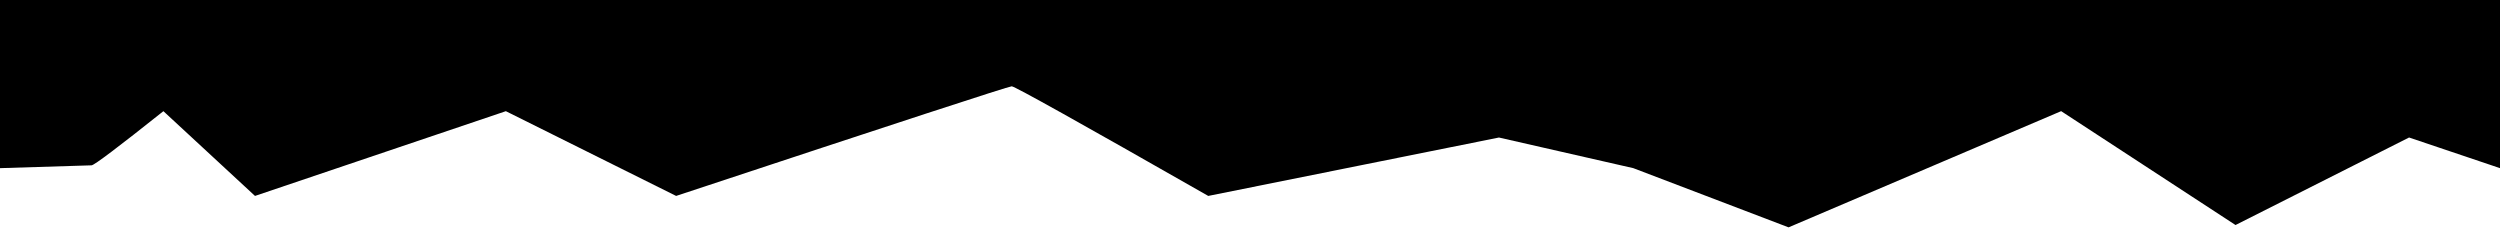
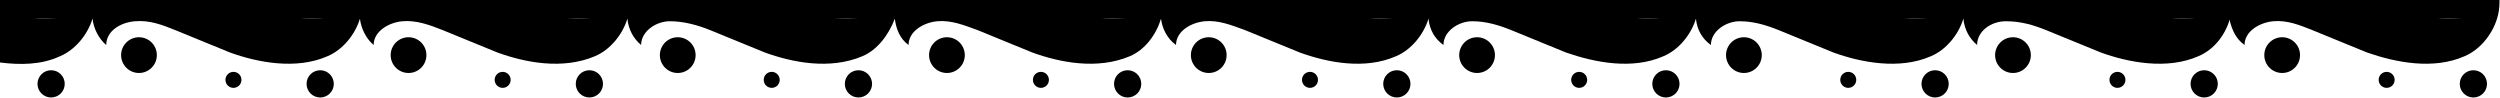
- <svg xmlns="http://www.w3.org/2000/svg" viewBox="0 0 1000 100" preserveAspectRatio="none">
-   <path d="M0,0v67.26c23.39-0.76,35.6-1.13,36.62-1.13s10.6-7.22,28.74-21.66L102,78.37l100.34-33.9l68.11,33.9  c88.34-29.23,133.09-43.85,134.24-43.85c1.15,0,27.35,14.62,78.61,43.85l116.28-23.36l53.74,12.25l62.11,23.68l109.03-46.48  l69.75,45.55L963.63,55L1000,67.26V0H0z" />
+ <svg xmlns="http://www.w3.org/2000/svg" preserveAspectRatio="xMidYMax slice" viewBox="0 0 2000.4 78">
+   <g fill="%23fbd8c2">
+     <path d="M1786 0h125c11 6 21 11 33 13a63 63 0 0012 2 58 58 0 007 0 62 62 0 009-1c9-2 20-7 26-14h2v2a44 44 0 01-2 13c-4 13-14 25-26 30-25 11-55 5-78-3l-44-18c-10-4-20-8-31-7s-23 8-23 19c-7-5-10-12-12-20v-1a36 36 0 012-15z" />
+     <path d="M1572 0h126c10 6 21 11 33 13a63 63 0 0012 2 58 58 0 006 0 62 62 0 0010-1c8-2 19-7 25-14h3a43 43 0 01-2 15l-1 1c-4 13-13 24-25 29-25 11-56 5-78-3l-44-18c-10-4-20-7-32-7s-23 8-23 19c-6-5-10-12-11-21a36 36 0 011-15z" />
+     <path d="M1359 0h125c10 6 21 11 33 13a63 63 0 0012 2 58 58 0 006 0 62 62 0 0010-1c8-2 20-7 25-14h3a43 43 0 01-2 15c-4 13-14 25-26 30-25 11-56 5-78-3l-44-18c-10-4-20-7-31-7s-23 8-23 19c-7-5-11-12-12-21a36 36 0 012-15z" />
+     <path d="M1145 0h125c11 6 21 11 33 13a63 63 0 0012 2 58 58 0 006 0 62 62 0 0010-1c9-2 20-7 26-14h2a43 43 0 01-2 15c-4 13-14 25-26 30-25 11-55 5-78-3l-44-18c-10-4-20-7-31-7s-23 8-23 19c-7-5-11-12-12-21a36 36 0 012-15z" />
+     <path d="M931 0h125c11 6 21 11 33 13a63 63 0 0012 2 58 58 0 007 0 62 62 0 009-1c9-2 20-7 26-14h2a44 44 0 01-2 15c-4 13-14 25-26 30-25 11-55 5-77-3l-44-18c-11-4-21-8-32-7s-23 8-23 19c-7-5-11-13-12-21a36 36 0 012-15z" />
+     <path d="M717 0h125c11 6 22 11 33 13a63 63 0 0012 2 58 58 0 007 0 62 62 0 009-1c9-2 20-7 26-14h3a43 43 0 01-3 15c-4 13-13 25-25 30-26 11-56 5-78-3l-44-18c-11-4-21-8-32-7s-23 8-23 19c-7-5-10-13-11-21a36 36 0 011-15z" />
+     <path d="M503 0h125c11 6 22 11 33 13a62 62 0 0013 2 58 58 0 006 0 62 62 0 009-1c9-2 20-7 26-14h3a43 43 0 01-2 15c-5 13-14 25-26 30-26 11-56 5-78-3l-44-18c-10-4-21-7-32-7s-23 8-23 19c-6-5-10-12-11-21a36 36 0 011-15z" />
+     <path d="M289 0h126c10 6 21 11 32 13a63 63 0 0013 2 58 58 0 006 0 62 62 0 009-1c9-2 20-7 26-14h3a44 44 0 01-2 15c-4 13-14 25-26 30-26 11-56 5-78-3l-44-18c-10-4-21-8-32-7s-23 8-23 19c-6-5-10-13-11-21a36 36 0 011-15z" />
+     <path d="M75 0h126c10 6 21 11 33 13a63 63 0 0012 2 58 58 0 006 0 62 62 0 0010-1c8-2 19-7 25-14h3a43 43 0 01-2 15c-4 13-14 25-26 30-25 11-56 5-78-3l-44-18c-10-4-20-8-32-7s-23 8-23 19c-6-5-10-13-11-21a36 36 0 011-15z" />
+     <path d="M0 50V6a121 121 0 0020 7 63 63 0 0012 2 58 58 0 006 0 62 62 0 0010-1c8-2 20-7 26-14h2a43 43 0 01-2 15c-4 13-14 25-26 30-15 7-32 7-48 5z" />
+     <path d="M0 0h1998v15H0z" />
+     <circle cx="1826.1" cy="44.1" r="14.3" />
+     <circle cx="1979.1" cy="67.1" r="10.9" />
+     <circle cx="1909.7" cy="63.9" r="6.4" />
+     <circle cx="1610.7" cy="44.1" r="14.3" />
+     <circle cx="1763.7" cy="67.1" r="10.9" />
+     <circle cx="1694.3" cy="63.9" r="6.4" />
+     <circle cx="1395.4" cy="44.1" r="14.3" />
+     <circle cx="1548.4" cy="67.1" r="10.9" />
+     <circle cx="1478.9" cy="63.9" r="6.4" />
+     <circle cx="1181.9" cy="44.1" r="14.3" />
+     <circle cx="1333" cy="67.1" r="10.9" />
+     <circle cx="1263.6" cy="63.9" r="6.4" />
+     <circle cx="967.2" cy="44.1" r="14.3" />
+     <circle cx="1117.7" cy="67.1" r="10.9" />
+     <circle cx="1048.2" cy="63.9" r="6.4" />
+     <circle cx="757.7" cy="44.1" r="14.3" />
+     <circle cx="902.3" cy="67.1" r="10.9" />
+     <circle cx="832.9" cy="63.9" r="6.4" />
+     <circle cx="542.3" cy="44.1" r="14.3" />
+     <circle cx="686.9" cy="67.1" r="10.9" />
+     <circle cx="617.5" cy="63.9" r="6.4" />
+     <circle cx="326.9" cy="44.1" r="14.3" />
+     <circle cx="471.6" cy="67.1" r="10.9" />
+     <circle cx="402.2" cy="63.9" r="6.4" />
+     <circle cx="111.2" cy="44.1" r="14.3" />
+     <circle cx="256.2" cy="67.1" r="10.9" />
+     <circle cx="186.8" cy="63.9" r="6.4" />
+     <circle cx="40.9" cy="67.1" r="10.9" />
+   </g>
</svg>
